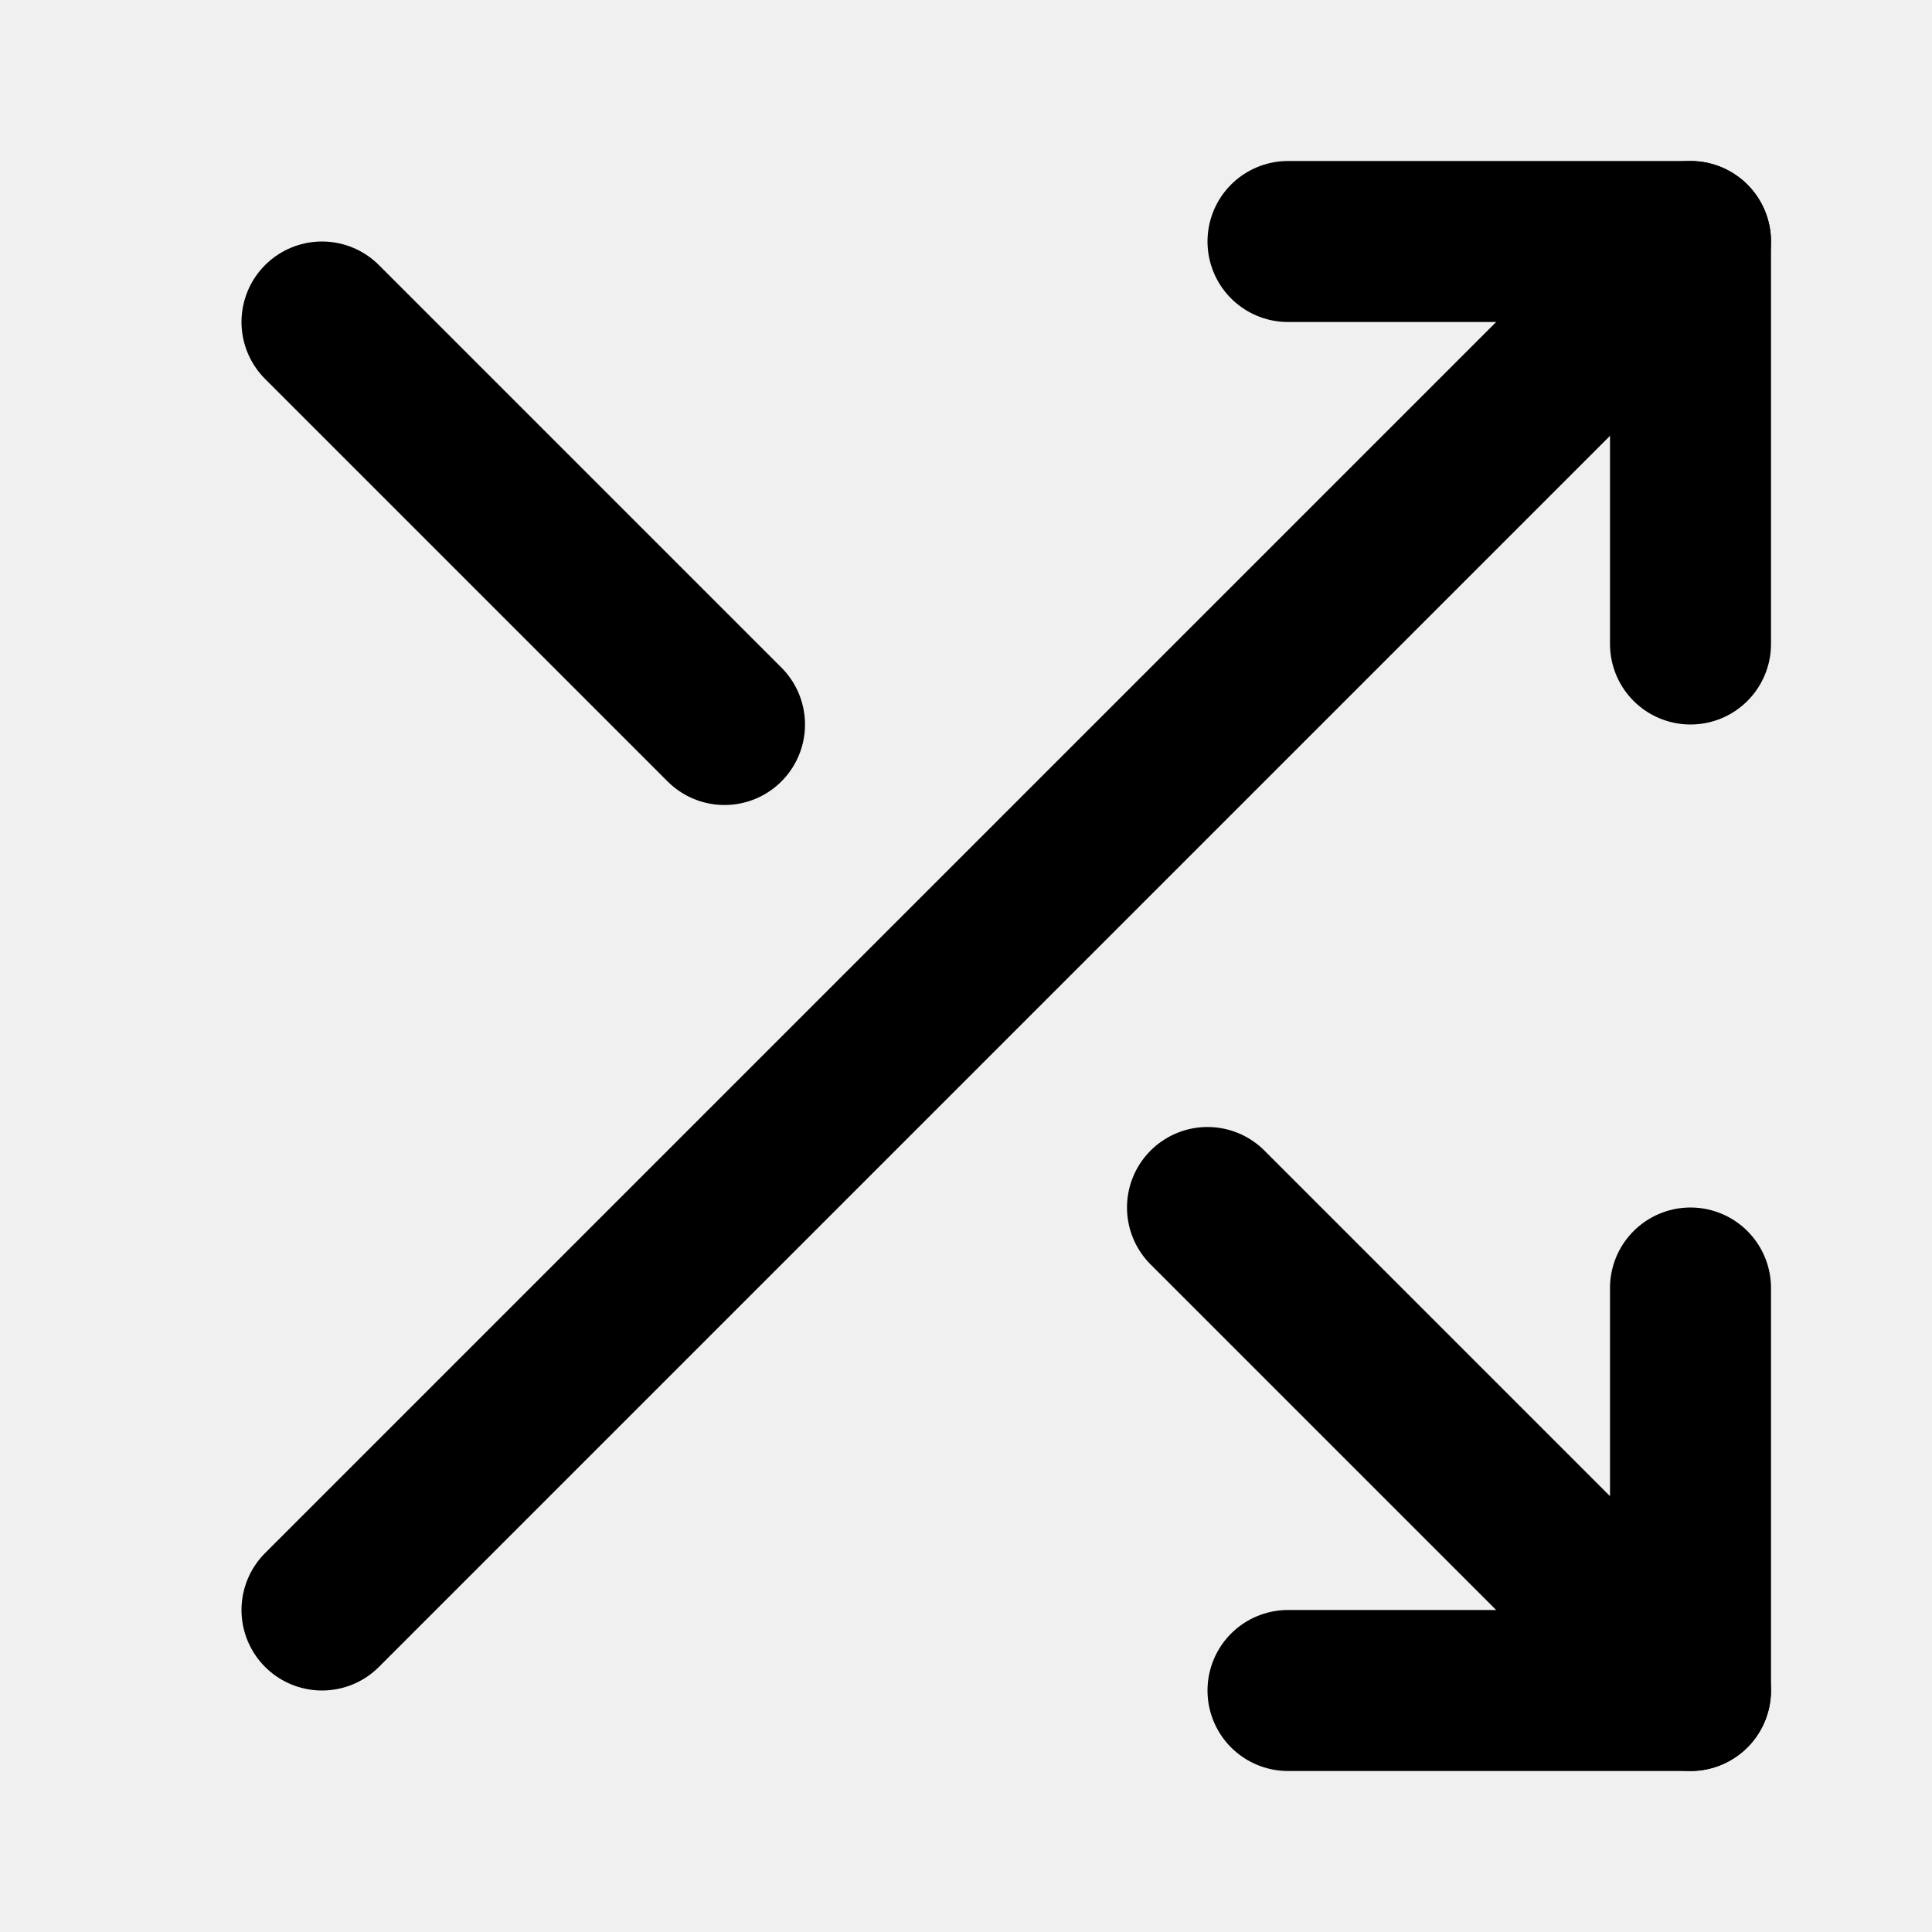
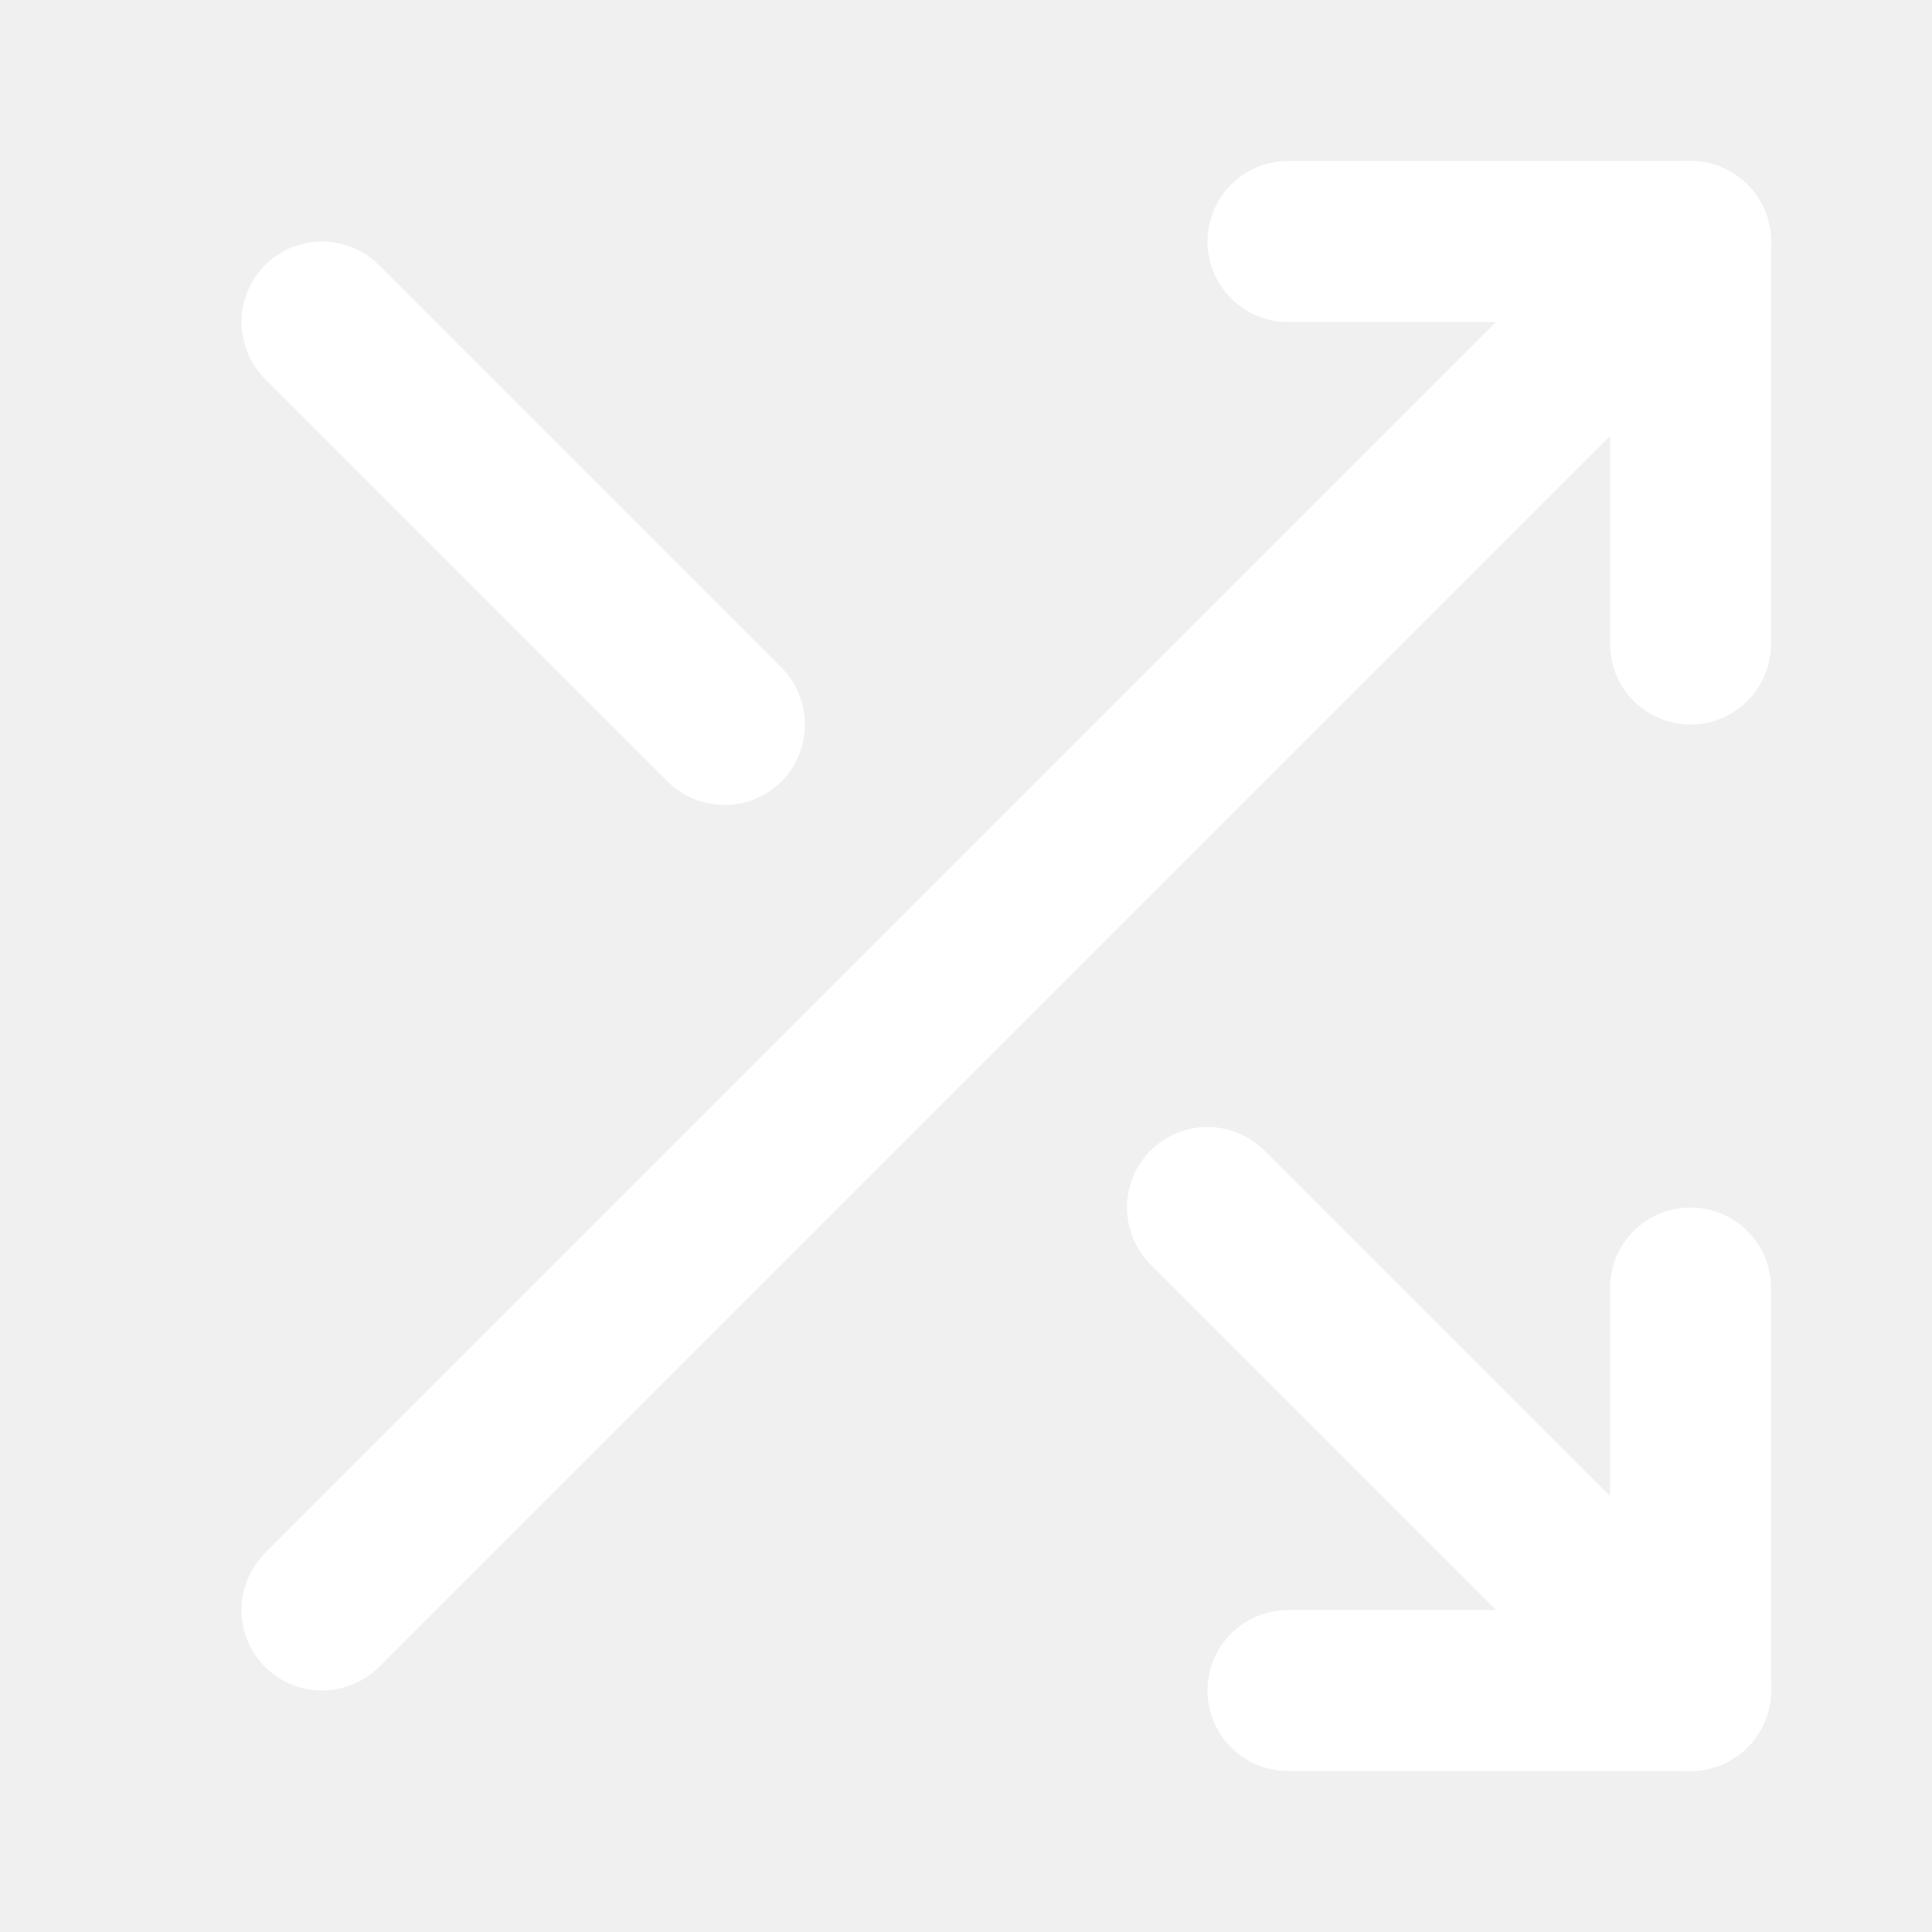
- <svg xmlns="http://www.w3.org/2000/svg" viewBox="0 0 24 24" width="24" height="24" fill="none" stroke="currentColor" stroke-width="2" stroke-linecap="round" stroke-linejoin="round">
+ <svg xmlns="http://www.w3.org/2000/svg" viewBox="0 0 24 24" width="24" height="24" fill="none" stroke="#ffffff" stroke-width="2" stroke-linecap="round" stroke-linejoin="round">
  <polyline points="16 3 21 3 21 8" />
  <line x1="4" y1="20" x2="21" y2="3" />
  <polyline points="21 16 21 21 16 21" />
  <line x1="15" y1="15" x2="21" y2="21" />
  <line x1="4" y1="4" x2="9" y2="9" />
</svg>
